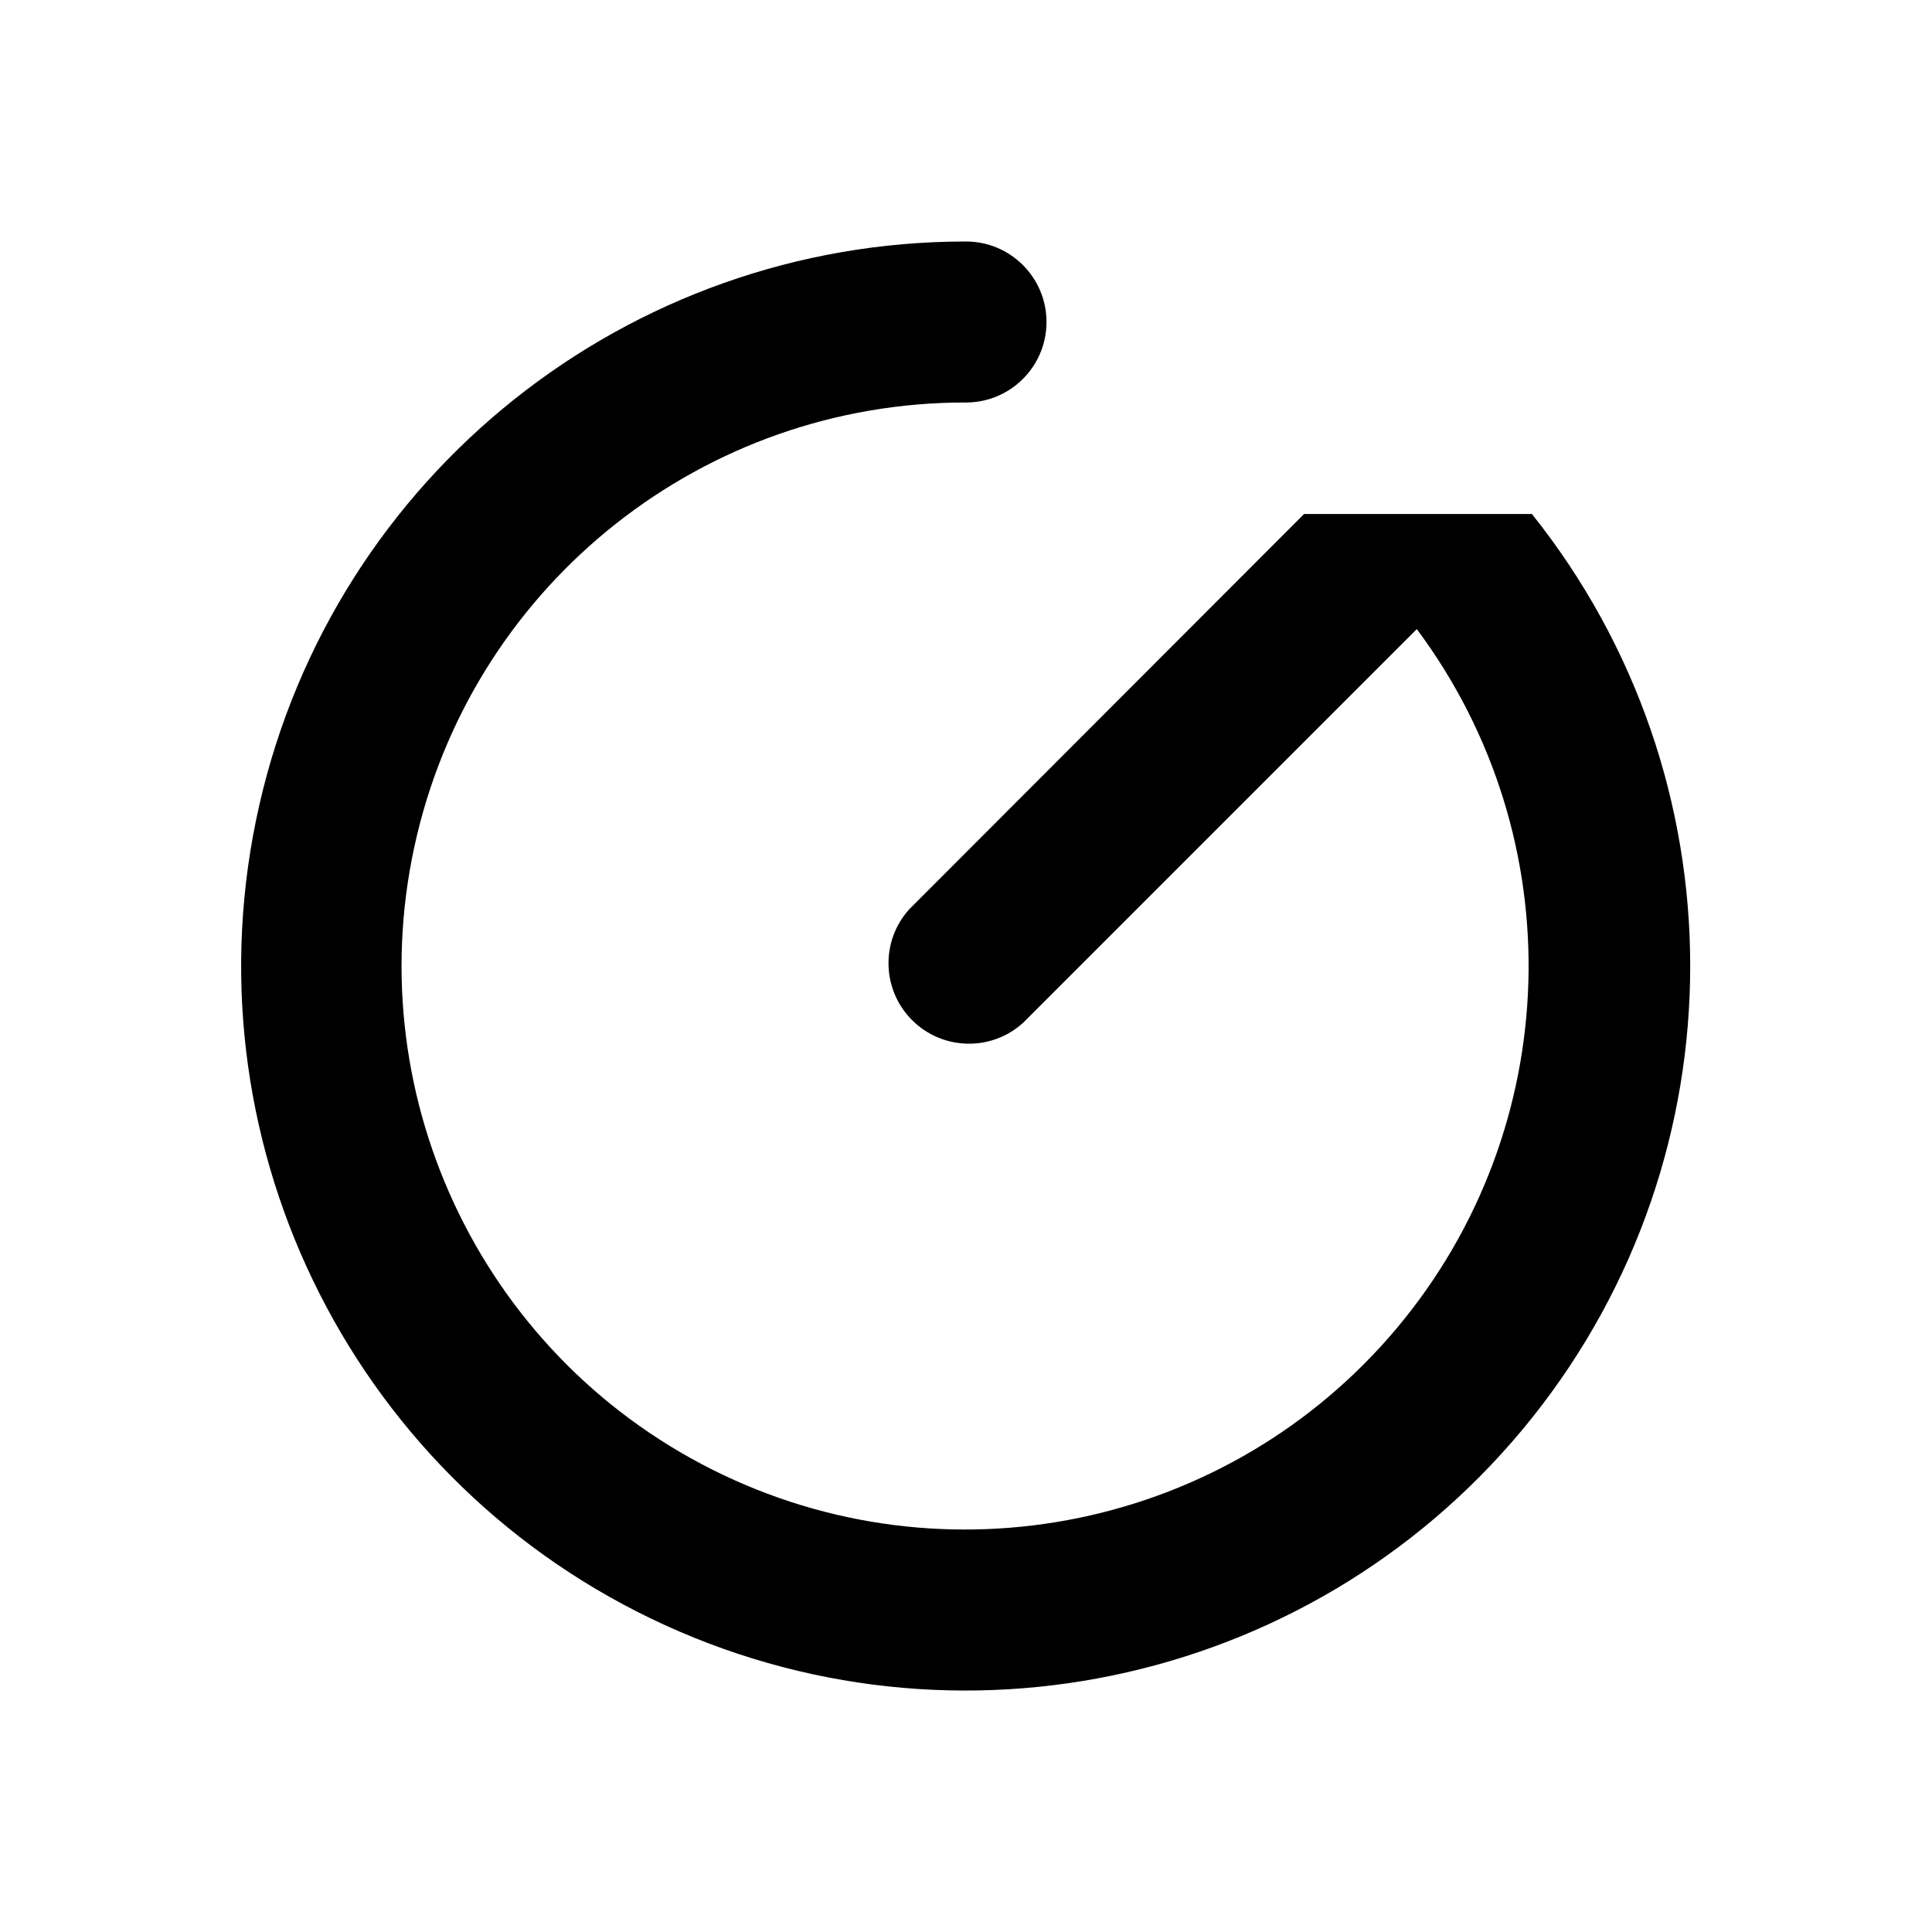
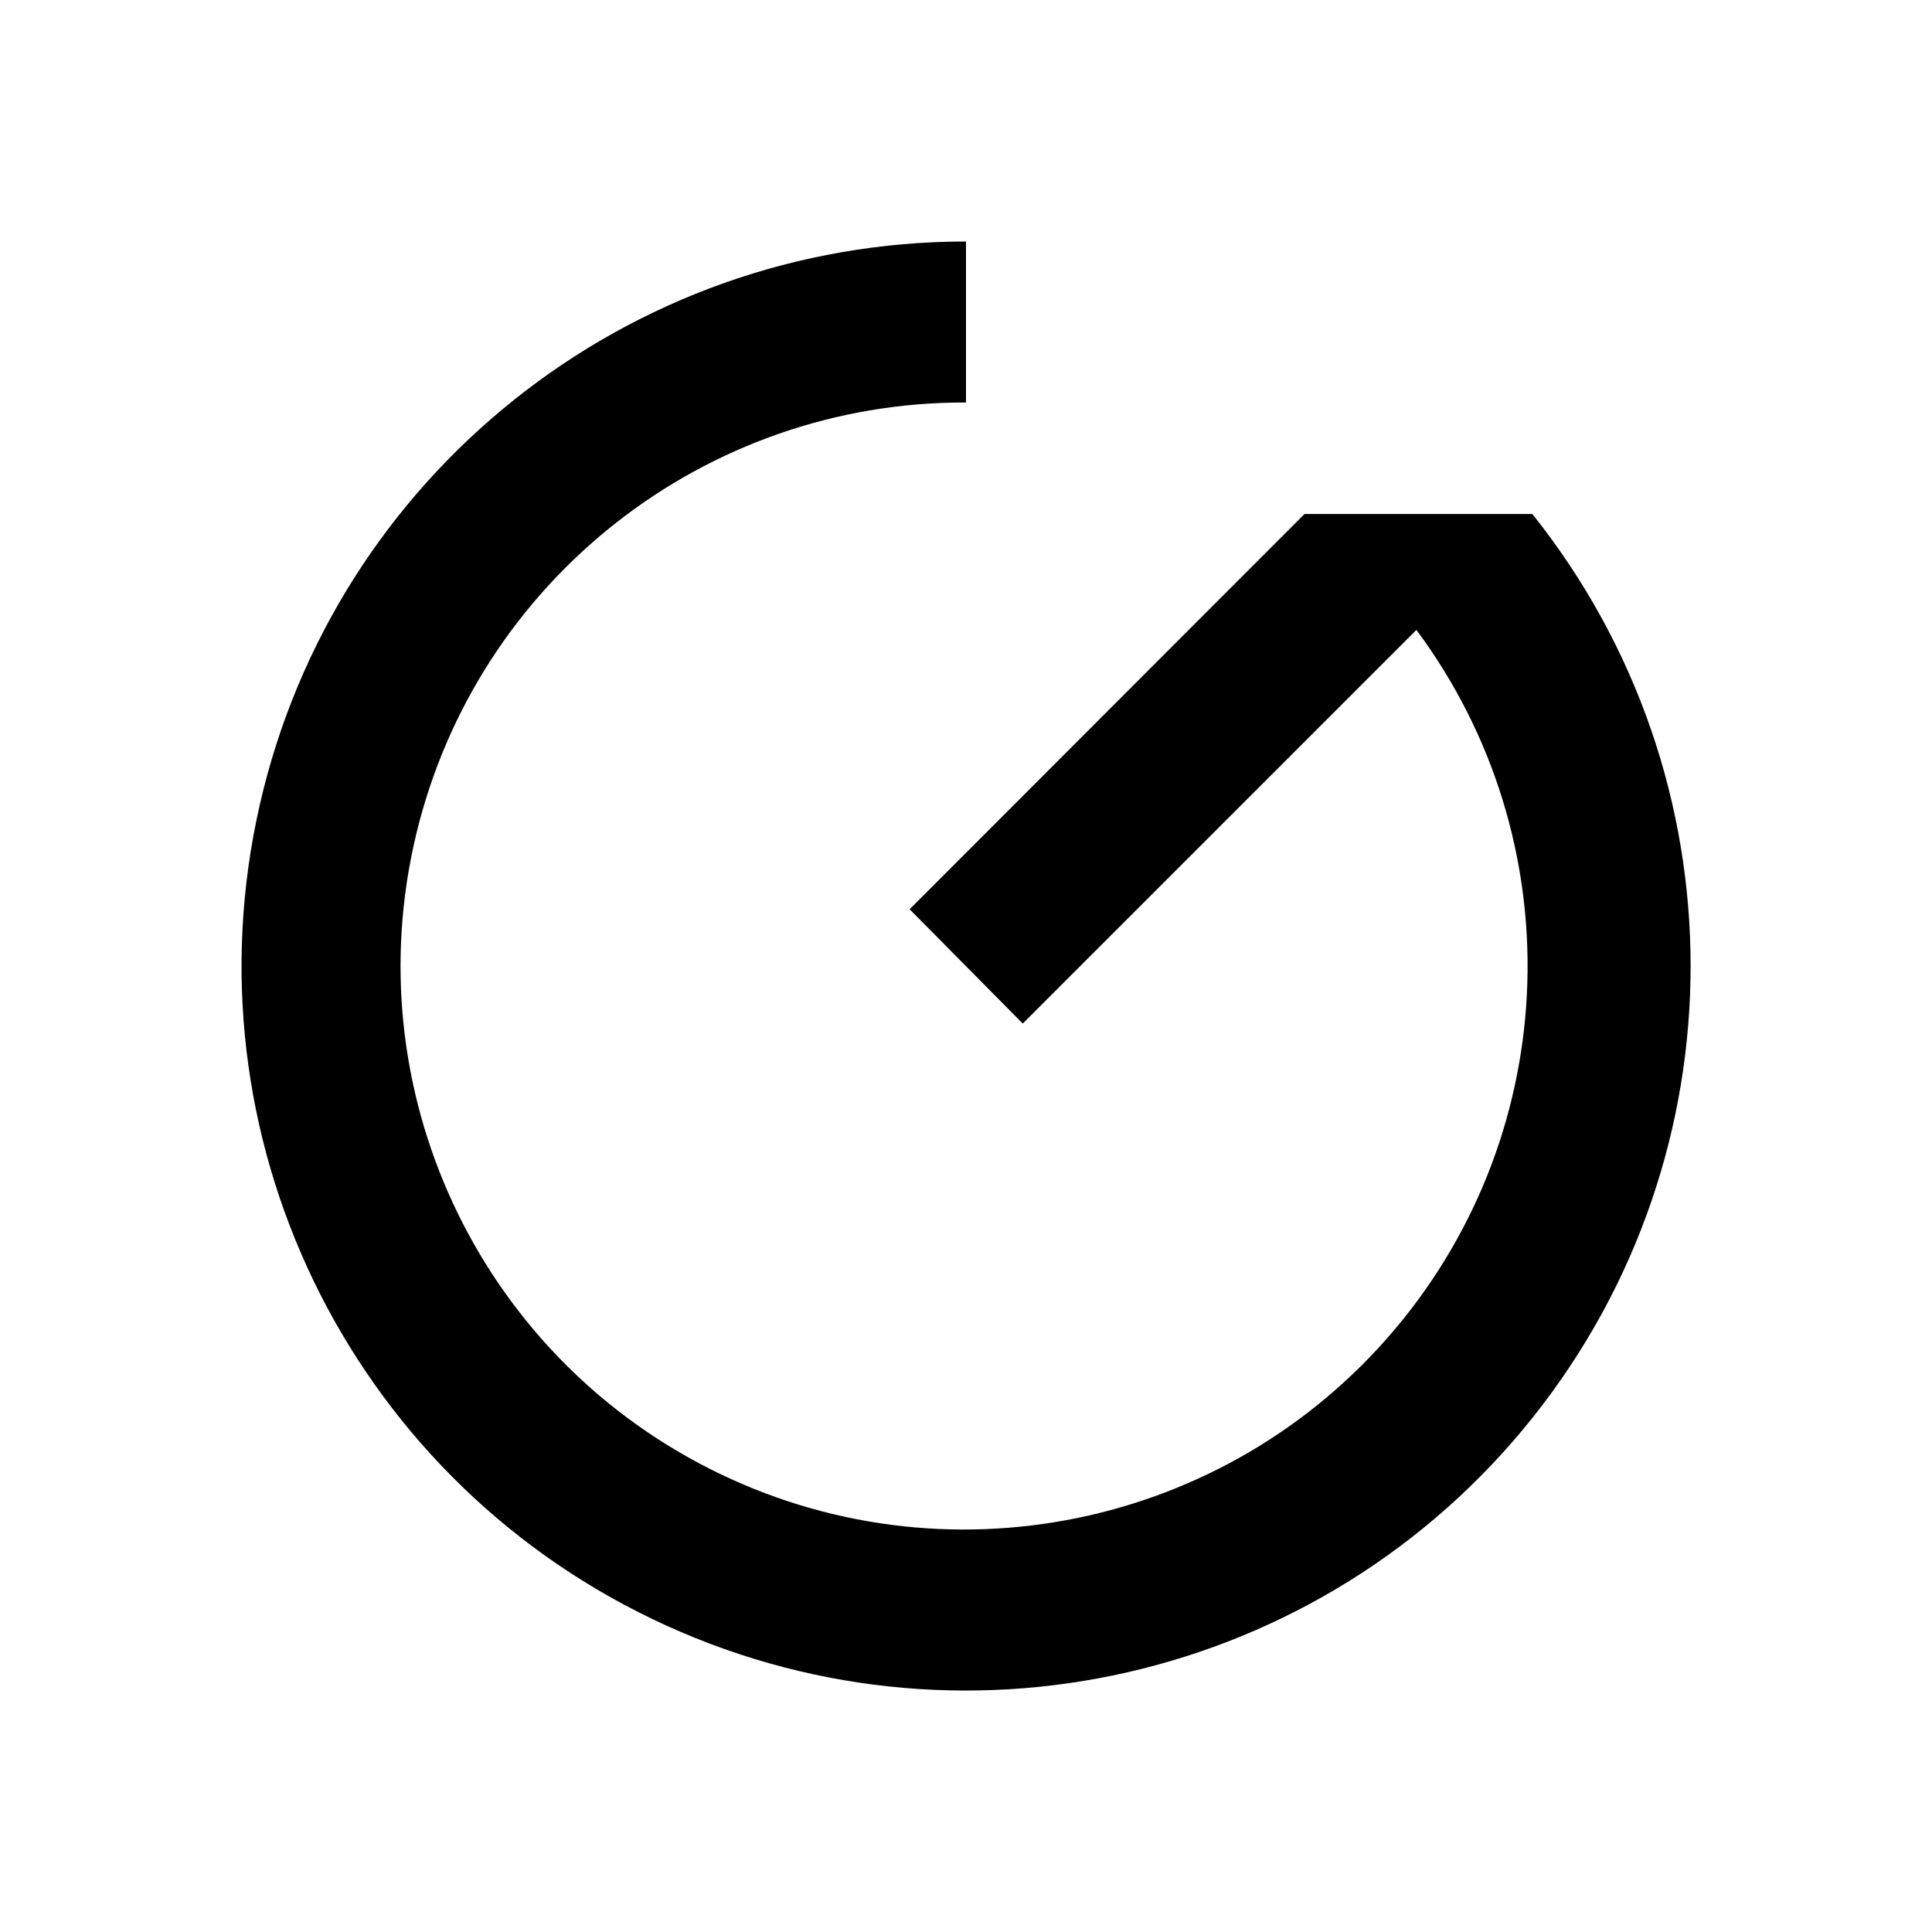
<svg xmlns="http://www.w3.org/2000/svg" viewBox="0 0 48 48">
  <rect width="48" height="48" style="fill:none" />
-   <path d="M38.06,12.77H32.4l-9.81,9.82a2,2,0,0,0,2.83,2.82l9.78-9.78A14,14,0,1,1,24,10a2,2,0,0,0,0-4,18,18,0,1,0,14.06,6.77Z" />
+   <path d="M38.07,12.77H32.41L22.6,22.59h0l2.81,2.84,0,0,9.78-9.78A14,14,0,1,1,24,10V6a18,18,0,1,0,14.07,6.77Z" />
</svg>
